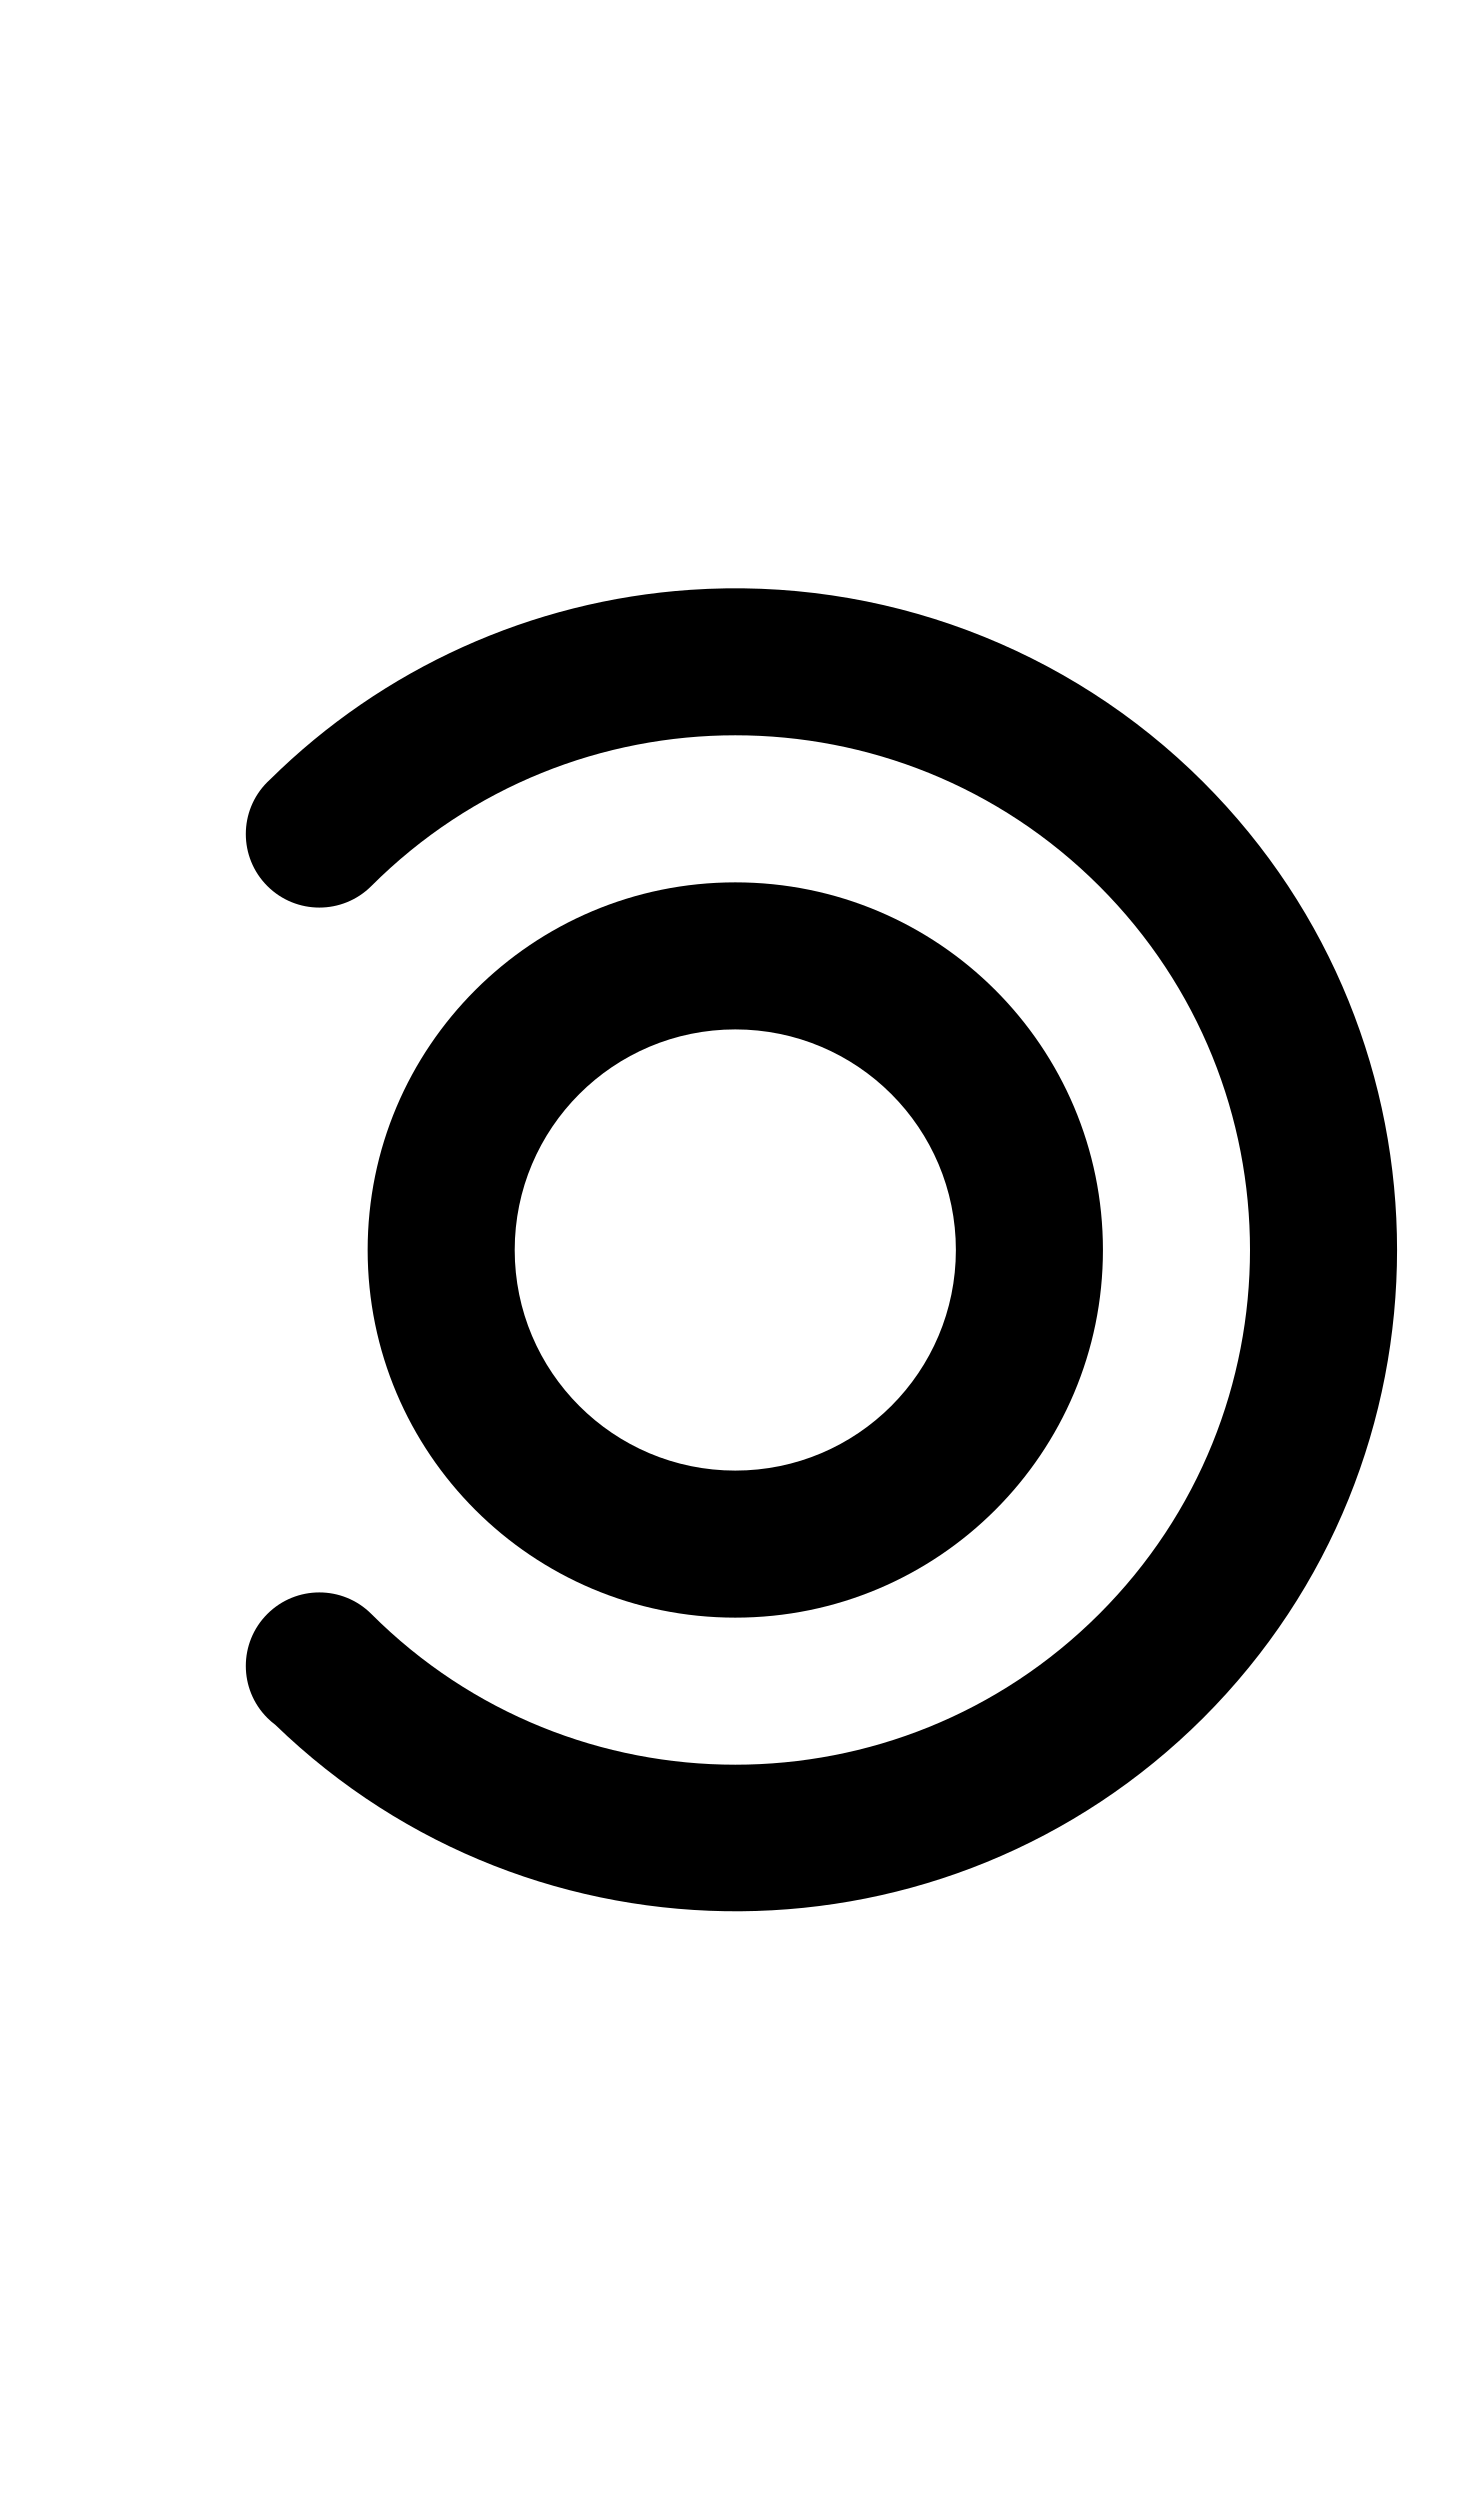
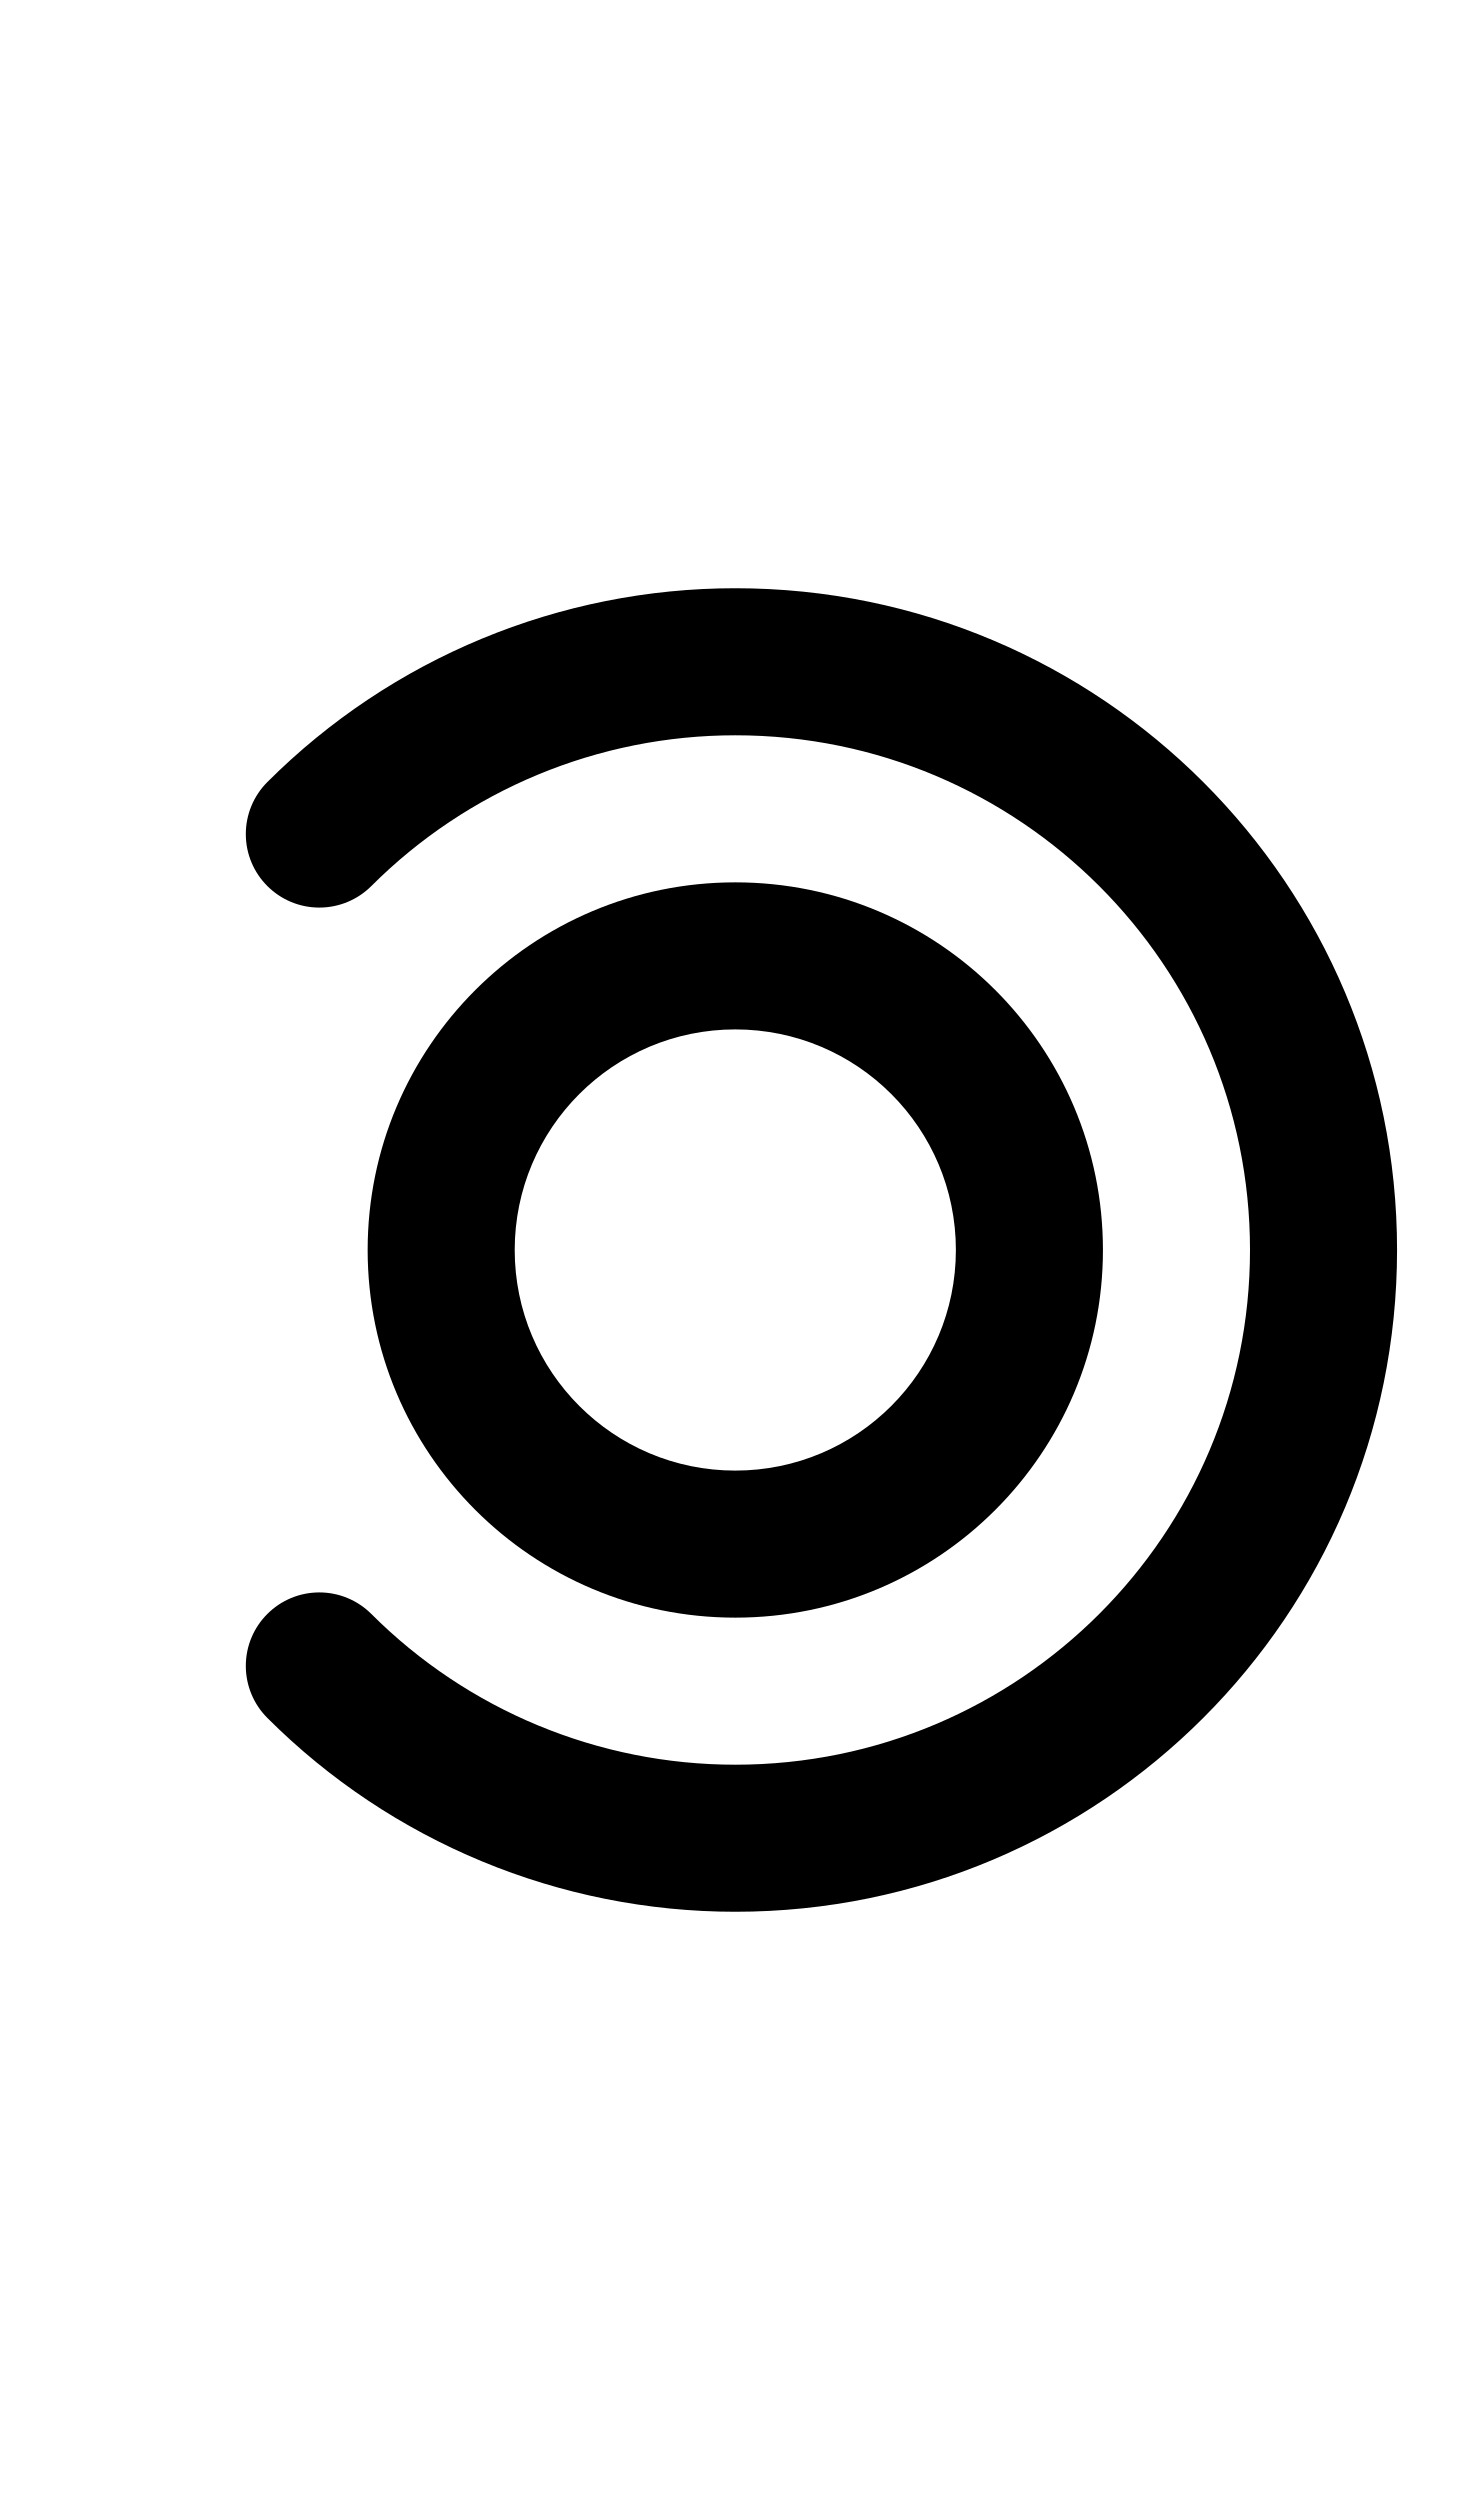
<svg xmlns="http://www.w3.org/2000/svg" width="500" height="850">
-   <path d="M 234.635 200.547 A 225 225 0 0 0 91.805 265.045 L 91.789 265.055 A 25 25 0 0 0 90.902 265.902 L 90.9 265.9 A 25 25 0 0 0 90.9 301.256 A 25 25 0 0 0 126.256 301.256 A 175 175 0 0 1 373.744 301.256 A 175 175 0 0 1 373.744 548.744 A 175 175 0 0 1 126.256 548.744 A 25 25 0 0 0 90.9 548.744 A 25 25 0 0 0 90.9 584.1 A 25 25 0 0 0 93.602 586.438 A 225 225 0 0 0 409.1 584.1 A 225 225 0 0 0 409.1 265.902 A 225 225 0 0 0 234.635 200.547 z " />
+   <path d="M 250 200 A 225 225 0 0 0 90.9 265.9 A 25 25 0 0 0 83.578 283.578 A 25 25 0 0 0 108.578 308.578 A 25 25 0 0 0 126.256 301.256 A 175 175 0 0 1 250 250 A 175 175 0 0 1 425 425 A 175 175 0 0 1 250 600 A 175 175 0 0 1 126.256 548.744 A 25 25 0 0 0 108.578 541.422 A 25 25 0 0 0 83.578 566.422 A 25 25 0 0 0 90.9 584.1 A 225 225 0 0 0 250 650 A 225 225 0 0 0 475 425 A 225 225 0 0 0 250 200 z " />
  <path d="M 250 300 A 125 125 0 0 0 125 425 A 125 125 0 0 0 250 550 A 125 125 0 0 0 375 425 A 125 125 0 0 0 250 300 z M 250 350 A 75 75 0 0 1 325 425 A 75 75 0 0 1 250 500 A 75 75 0 0 1 175 425 A 75 75 0 0 1 250 350 z " />
</svg>
